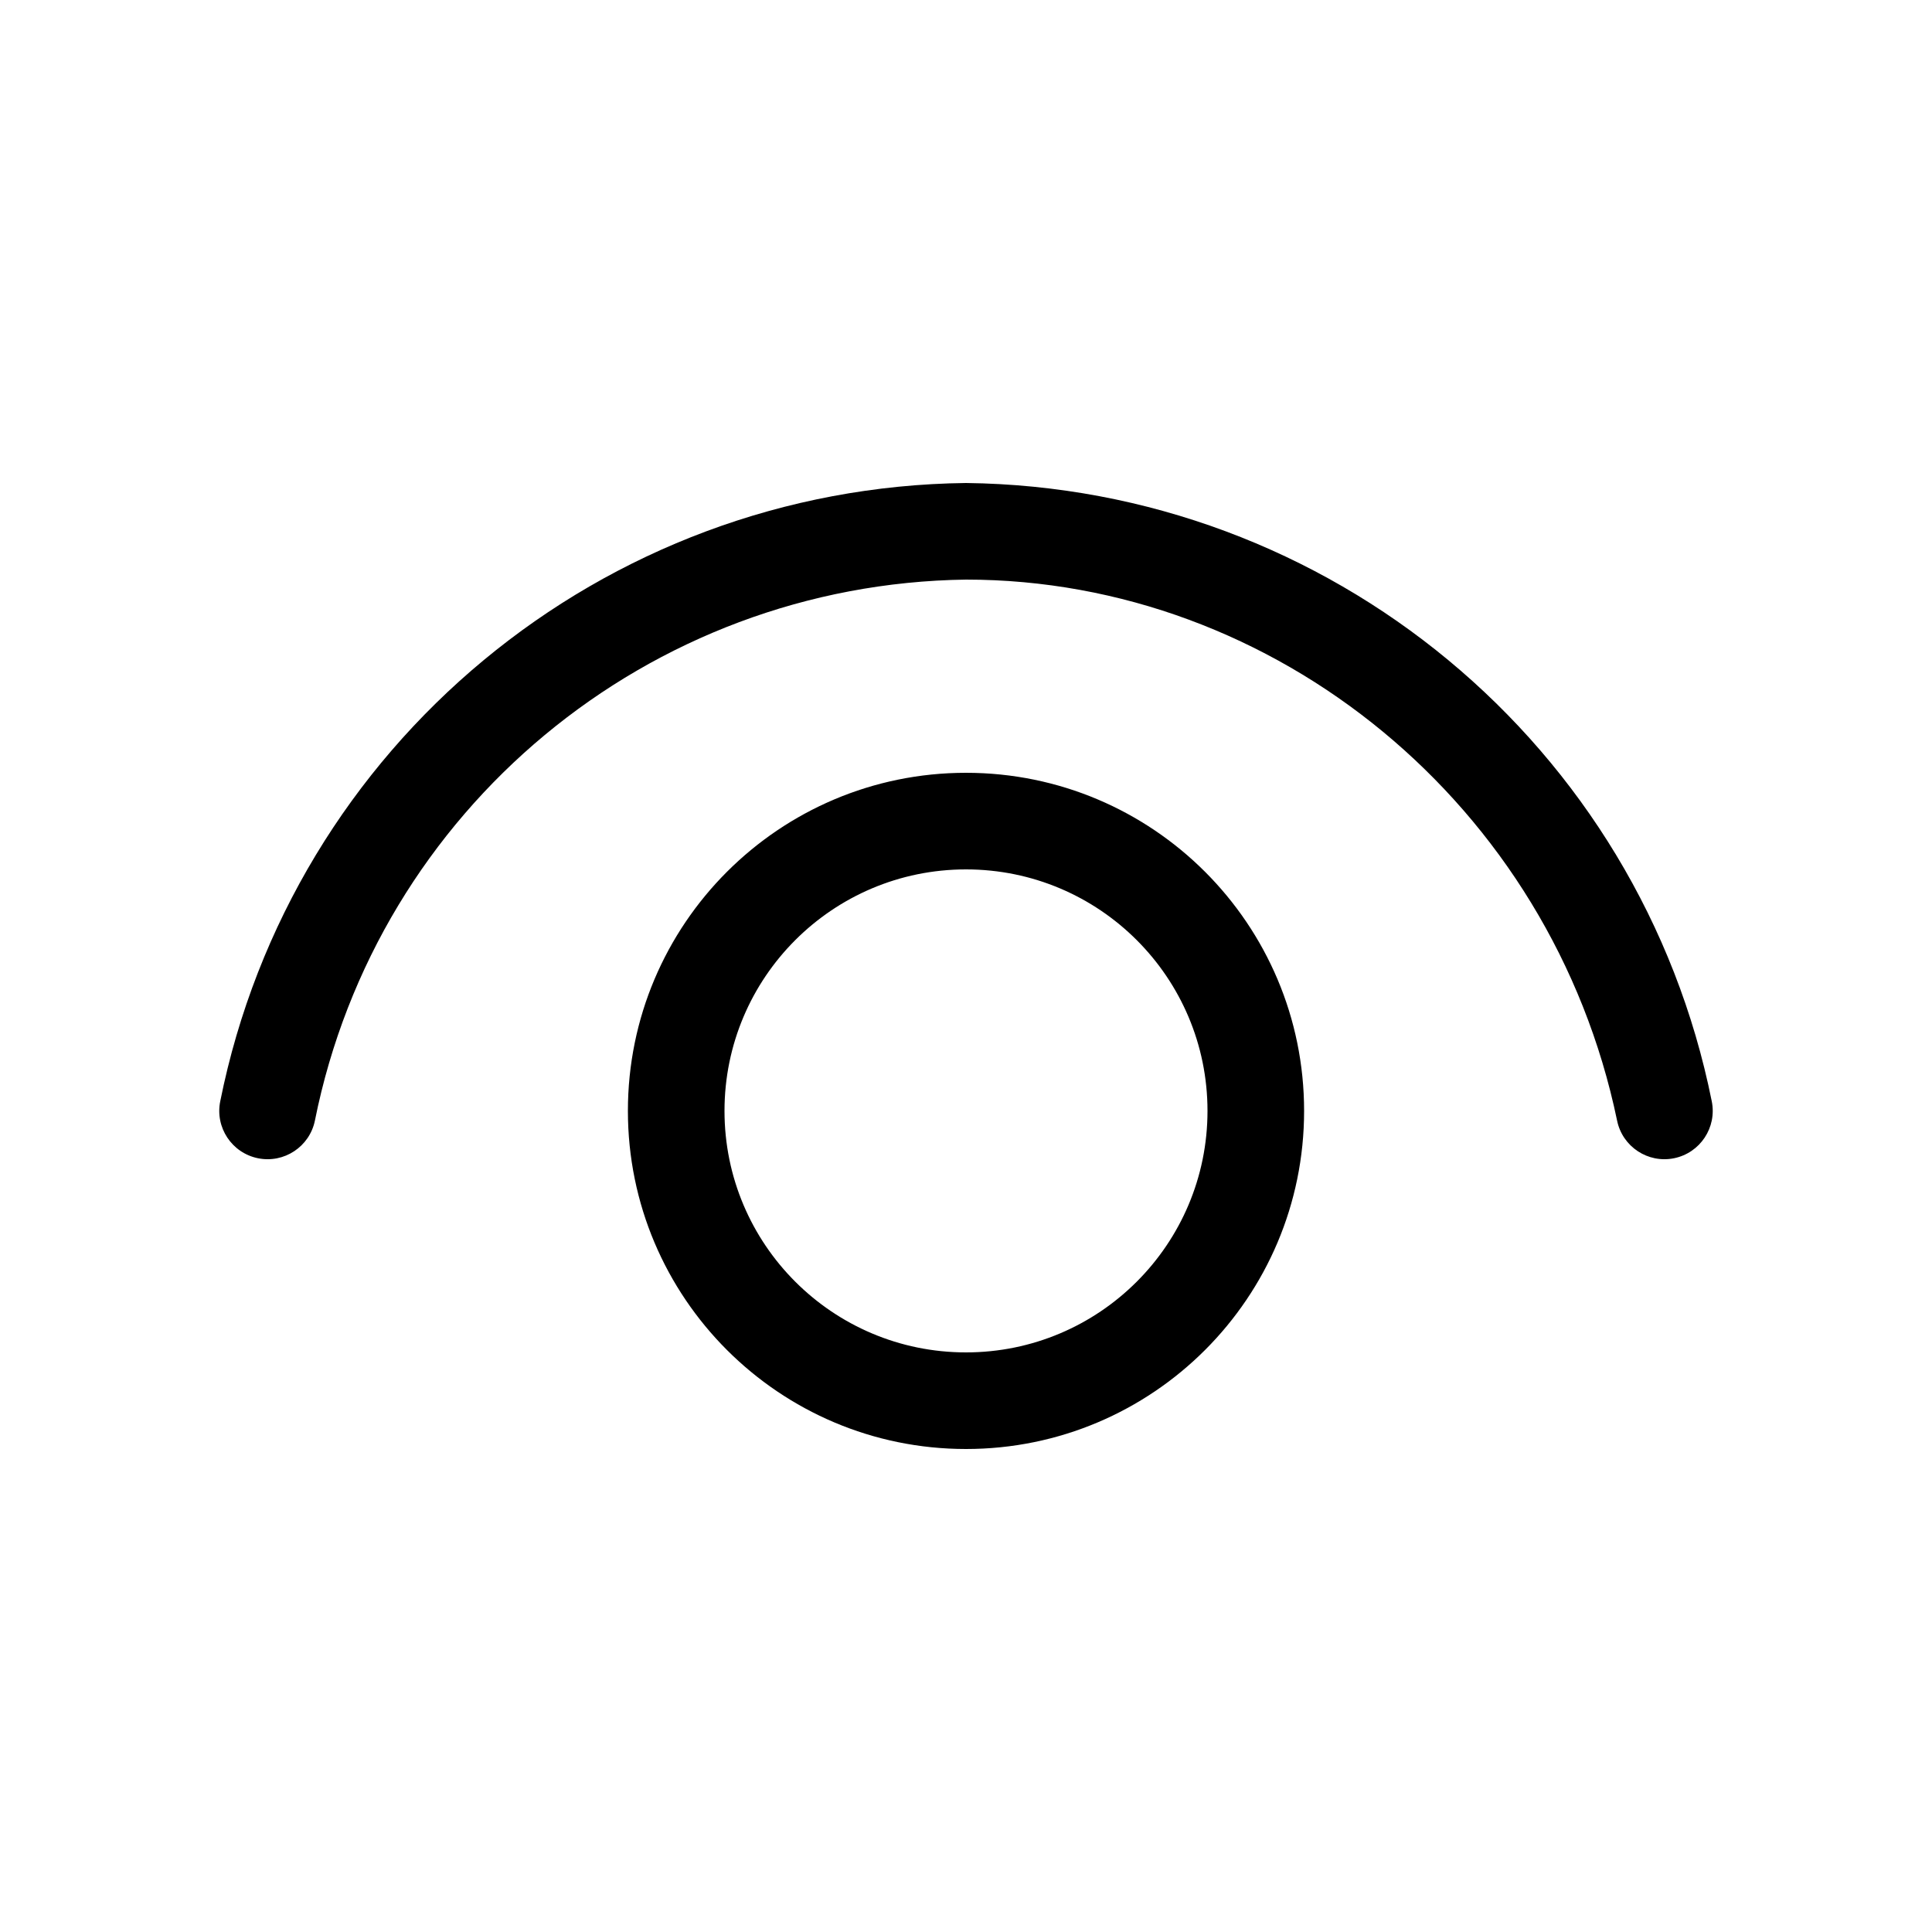
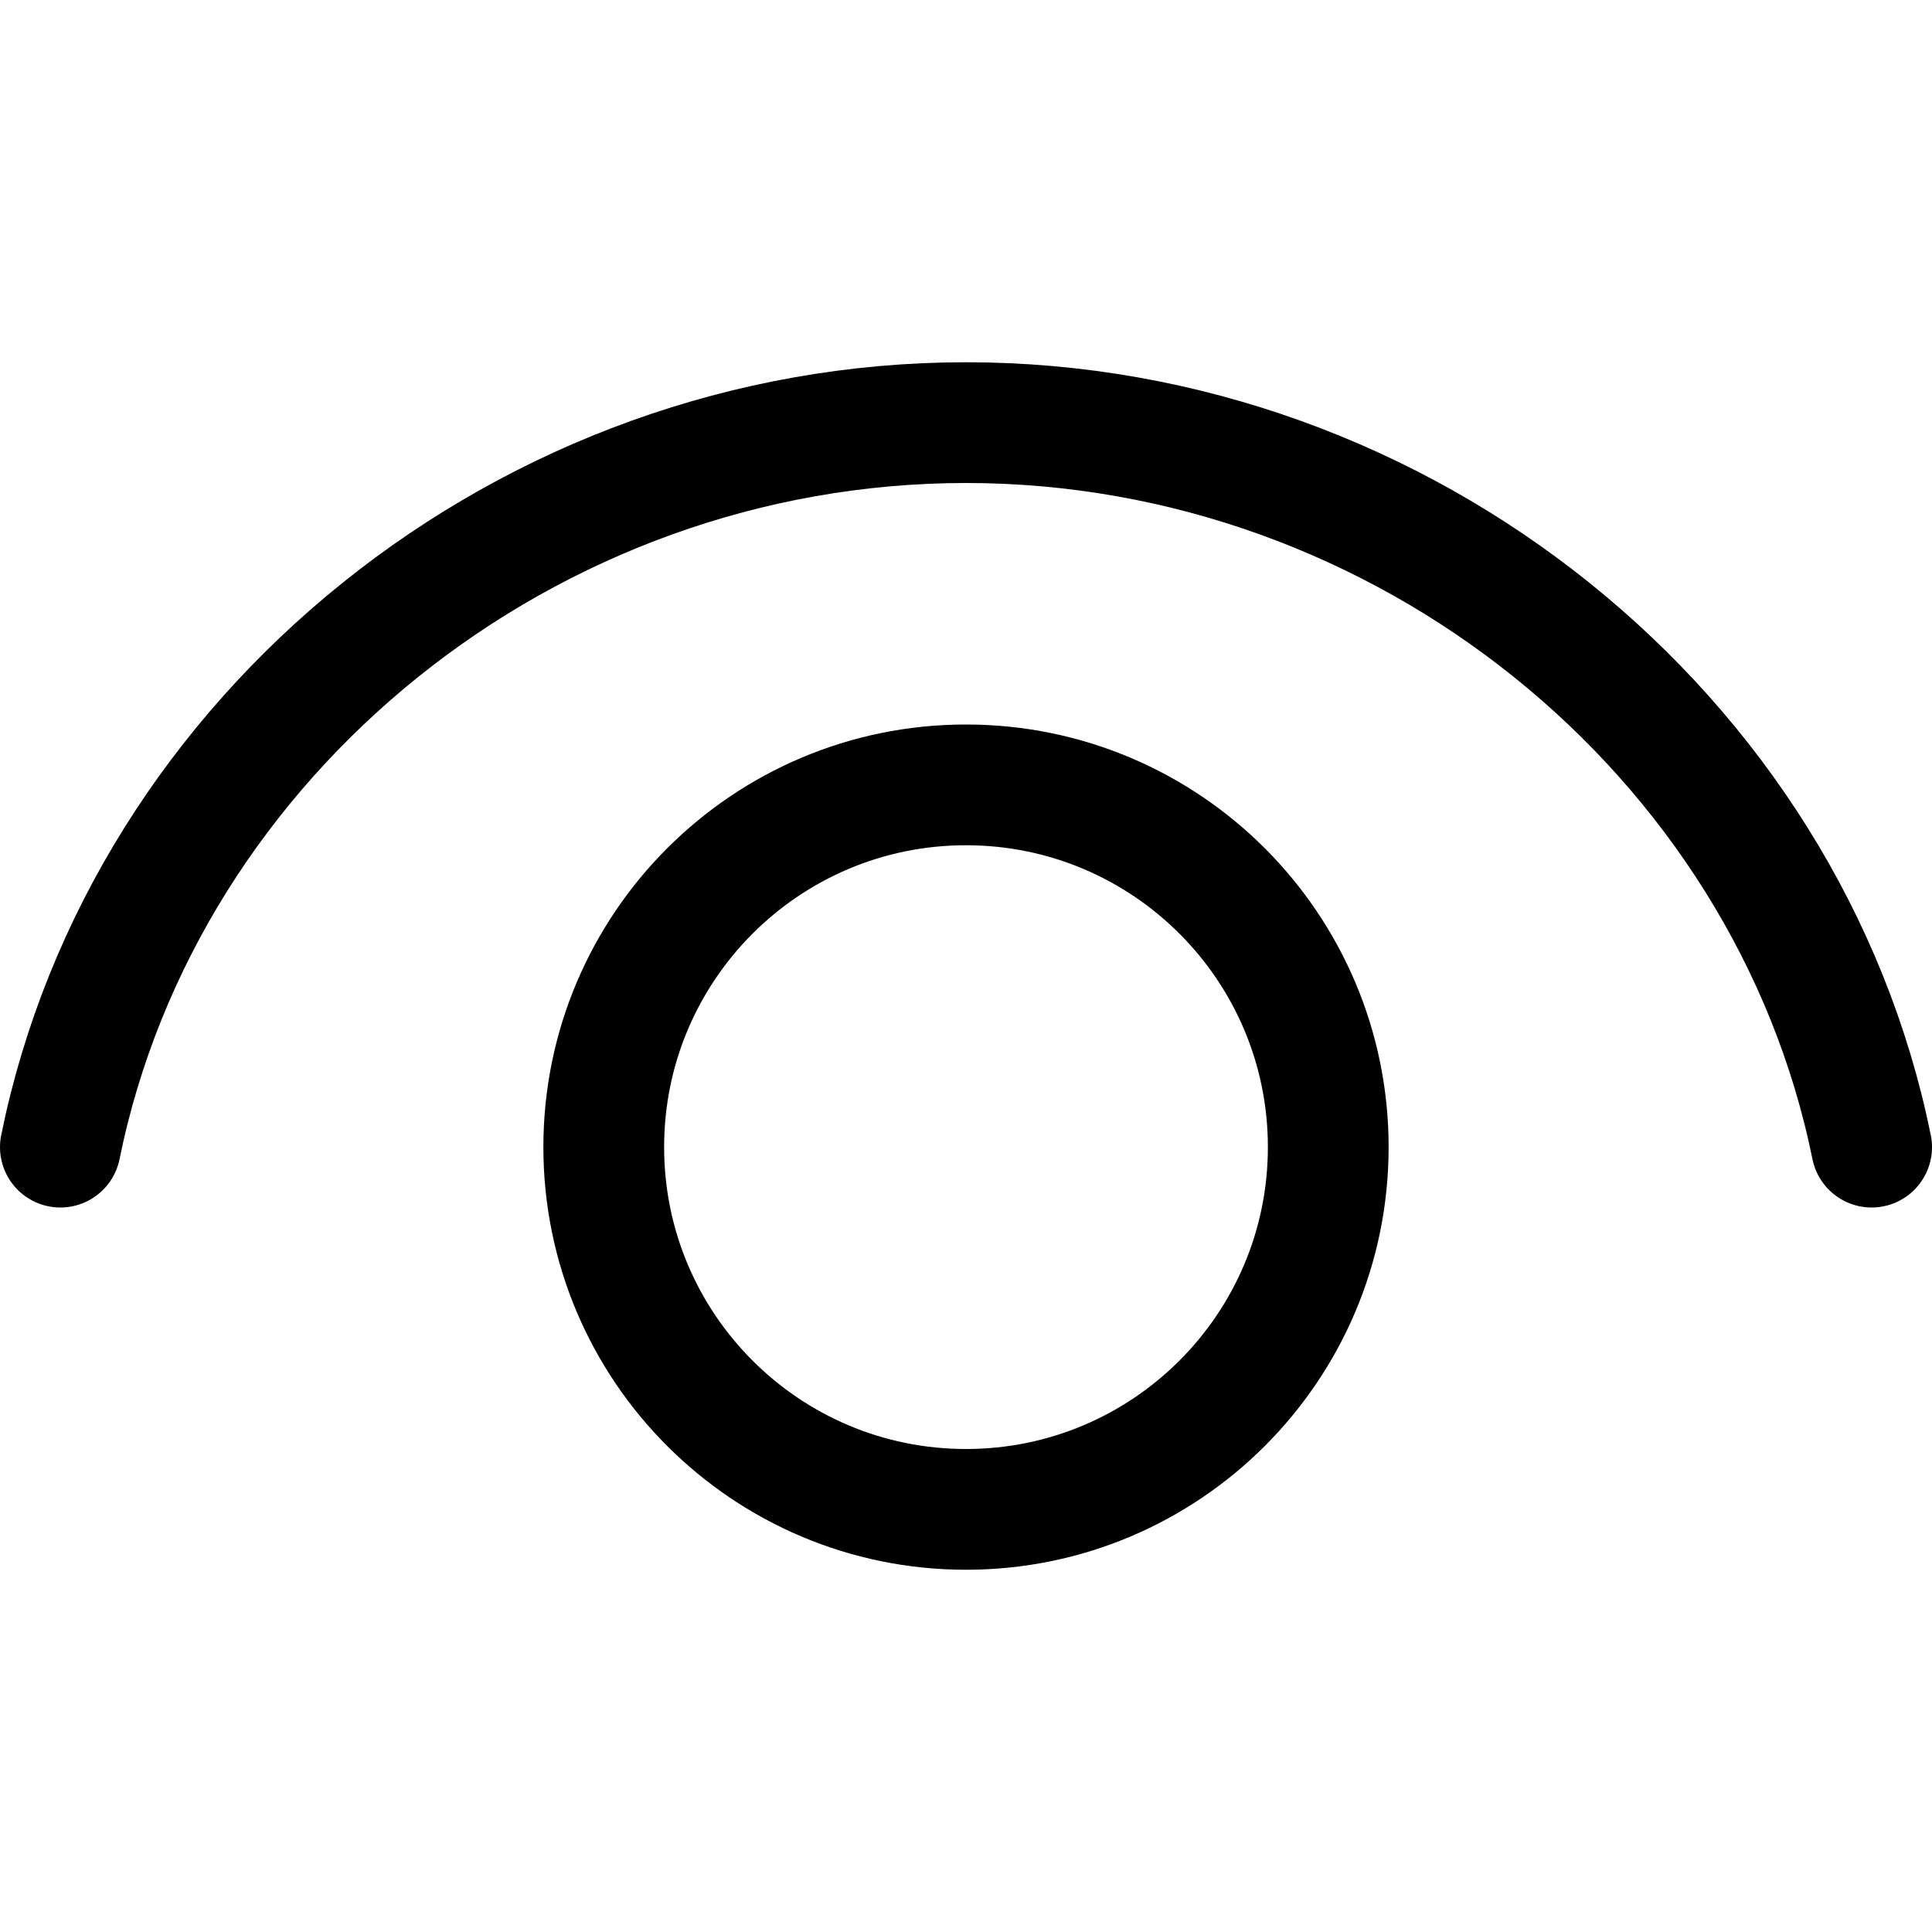
- <svg xmlns="http://www.w3.org/2000/svg" fill="currentColor" aria-hidden="true" width="1em" height="1em" viewBox="0 0 20 20">
-   <path d="M3.26 11.6A6.97 6.97 0 0 1 10 6c3.2 0 6.06 2.33 6.74 5.6a.5.5 0 0 0 .98-.2A7.97 7.97 0 0 0 10 5a7.97 7.97 0 0 0-7.72 6.4.5.5 0 0 0 .98.2ZM10 8a3.5 3.5 0 1 0 0 7 3.5 3.5 0 0 0 0-7Zm-2.5 3.5a2.5 2.5 0 1 1 5 0 2.5 2.5 0 0 1-5 0Z" fill="currentColor" />
+ <svg xmlns="http://www.w3.org/2000/svg" fill="none" viewBox="0 0 16 16">
+   <circle cx="8" cy="9.5" r="3" stroke="currentColor" />
+   <path stroke="currentColor" stroke-linecap="round" d="M15.5 9.5c-.695-3.423-3.872-6-7.5-6S1.195 6.077.5 9.5" />
</svg>
